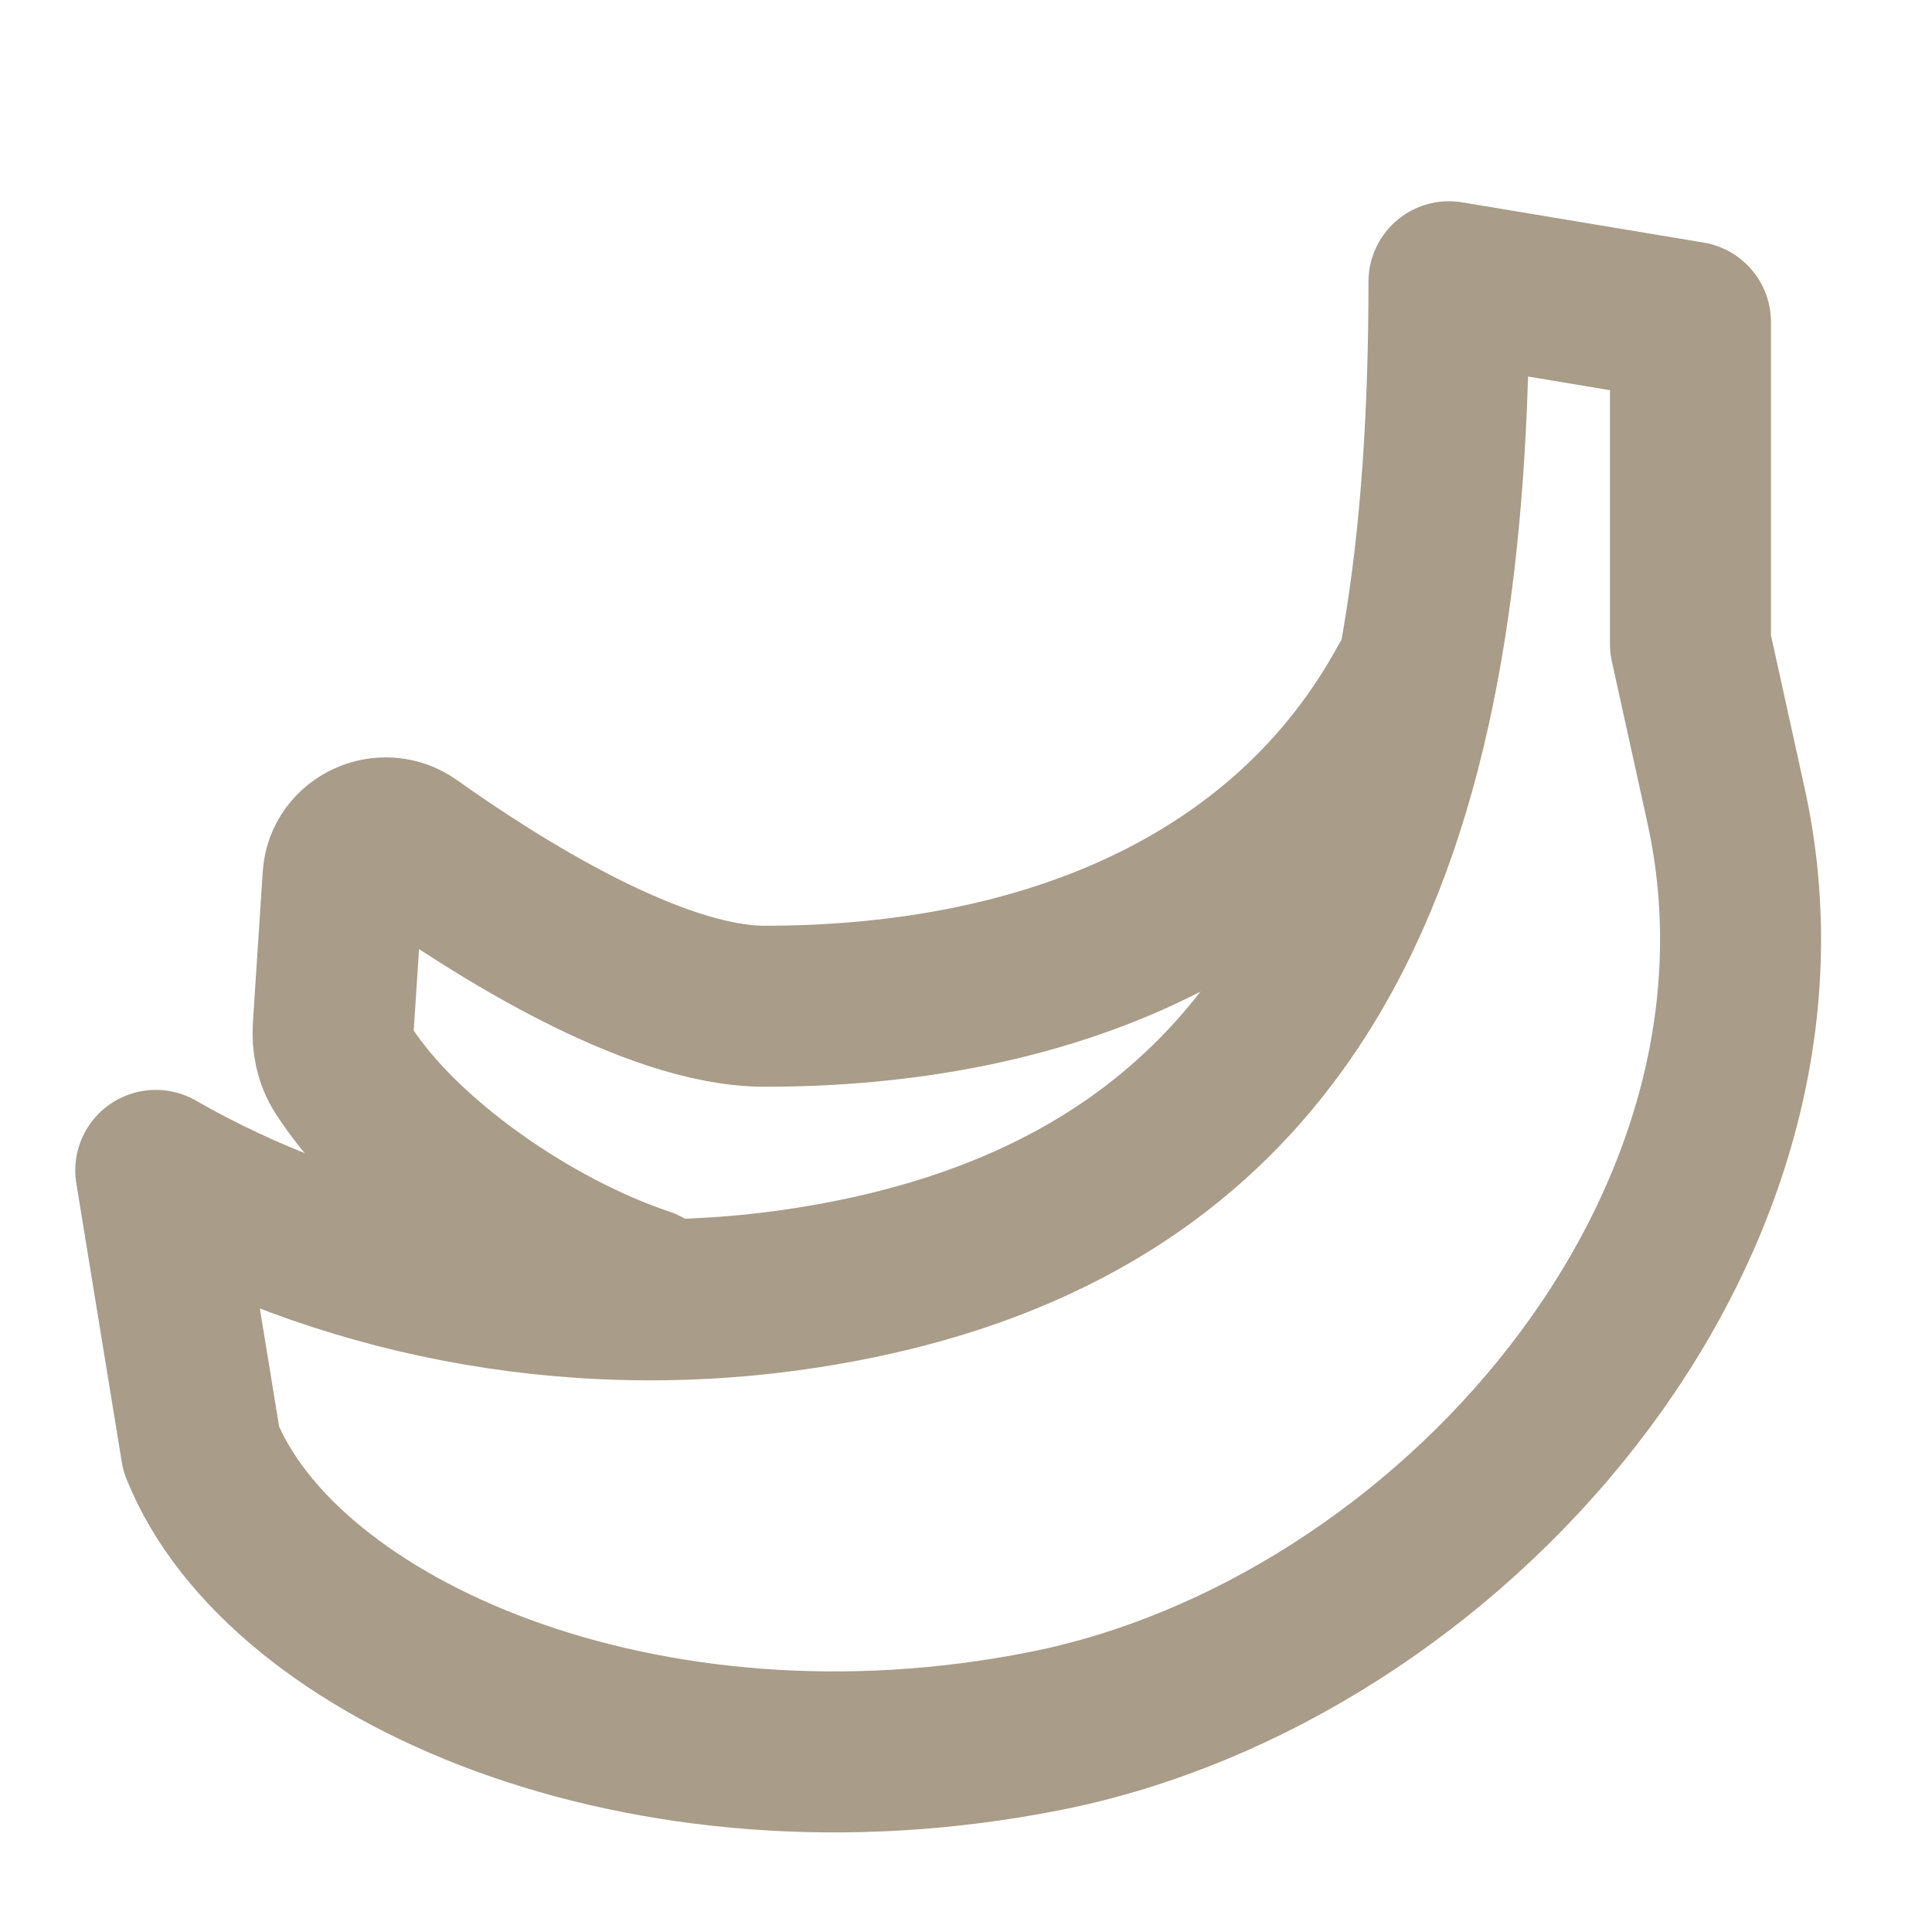
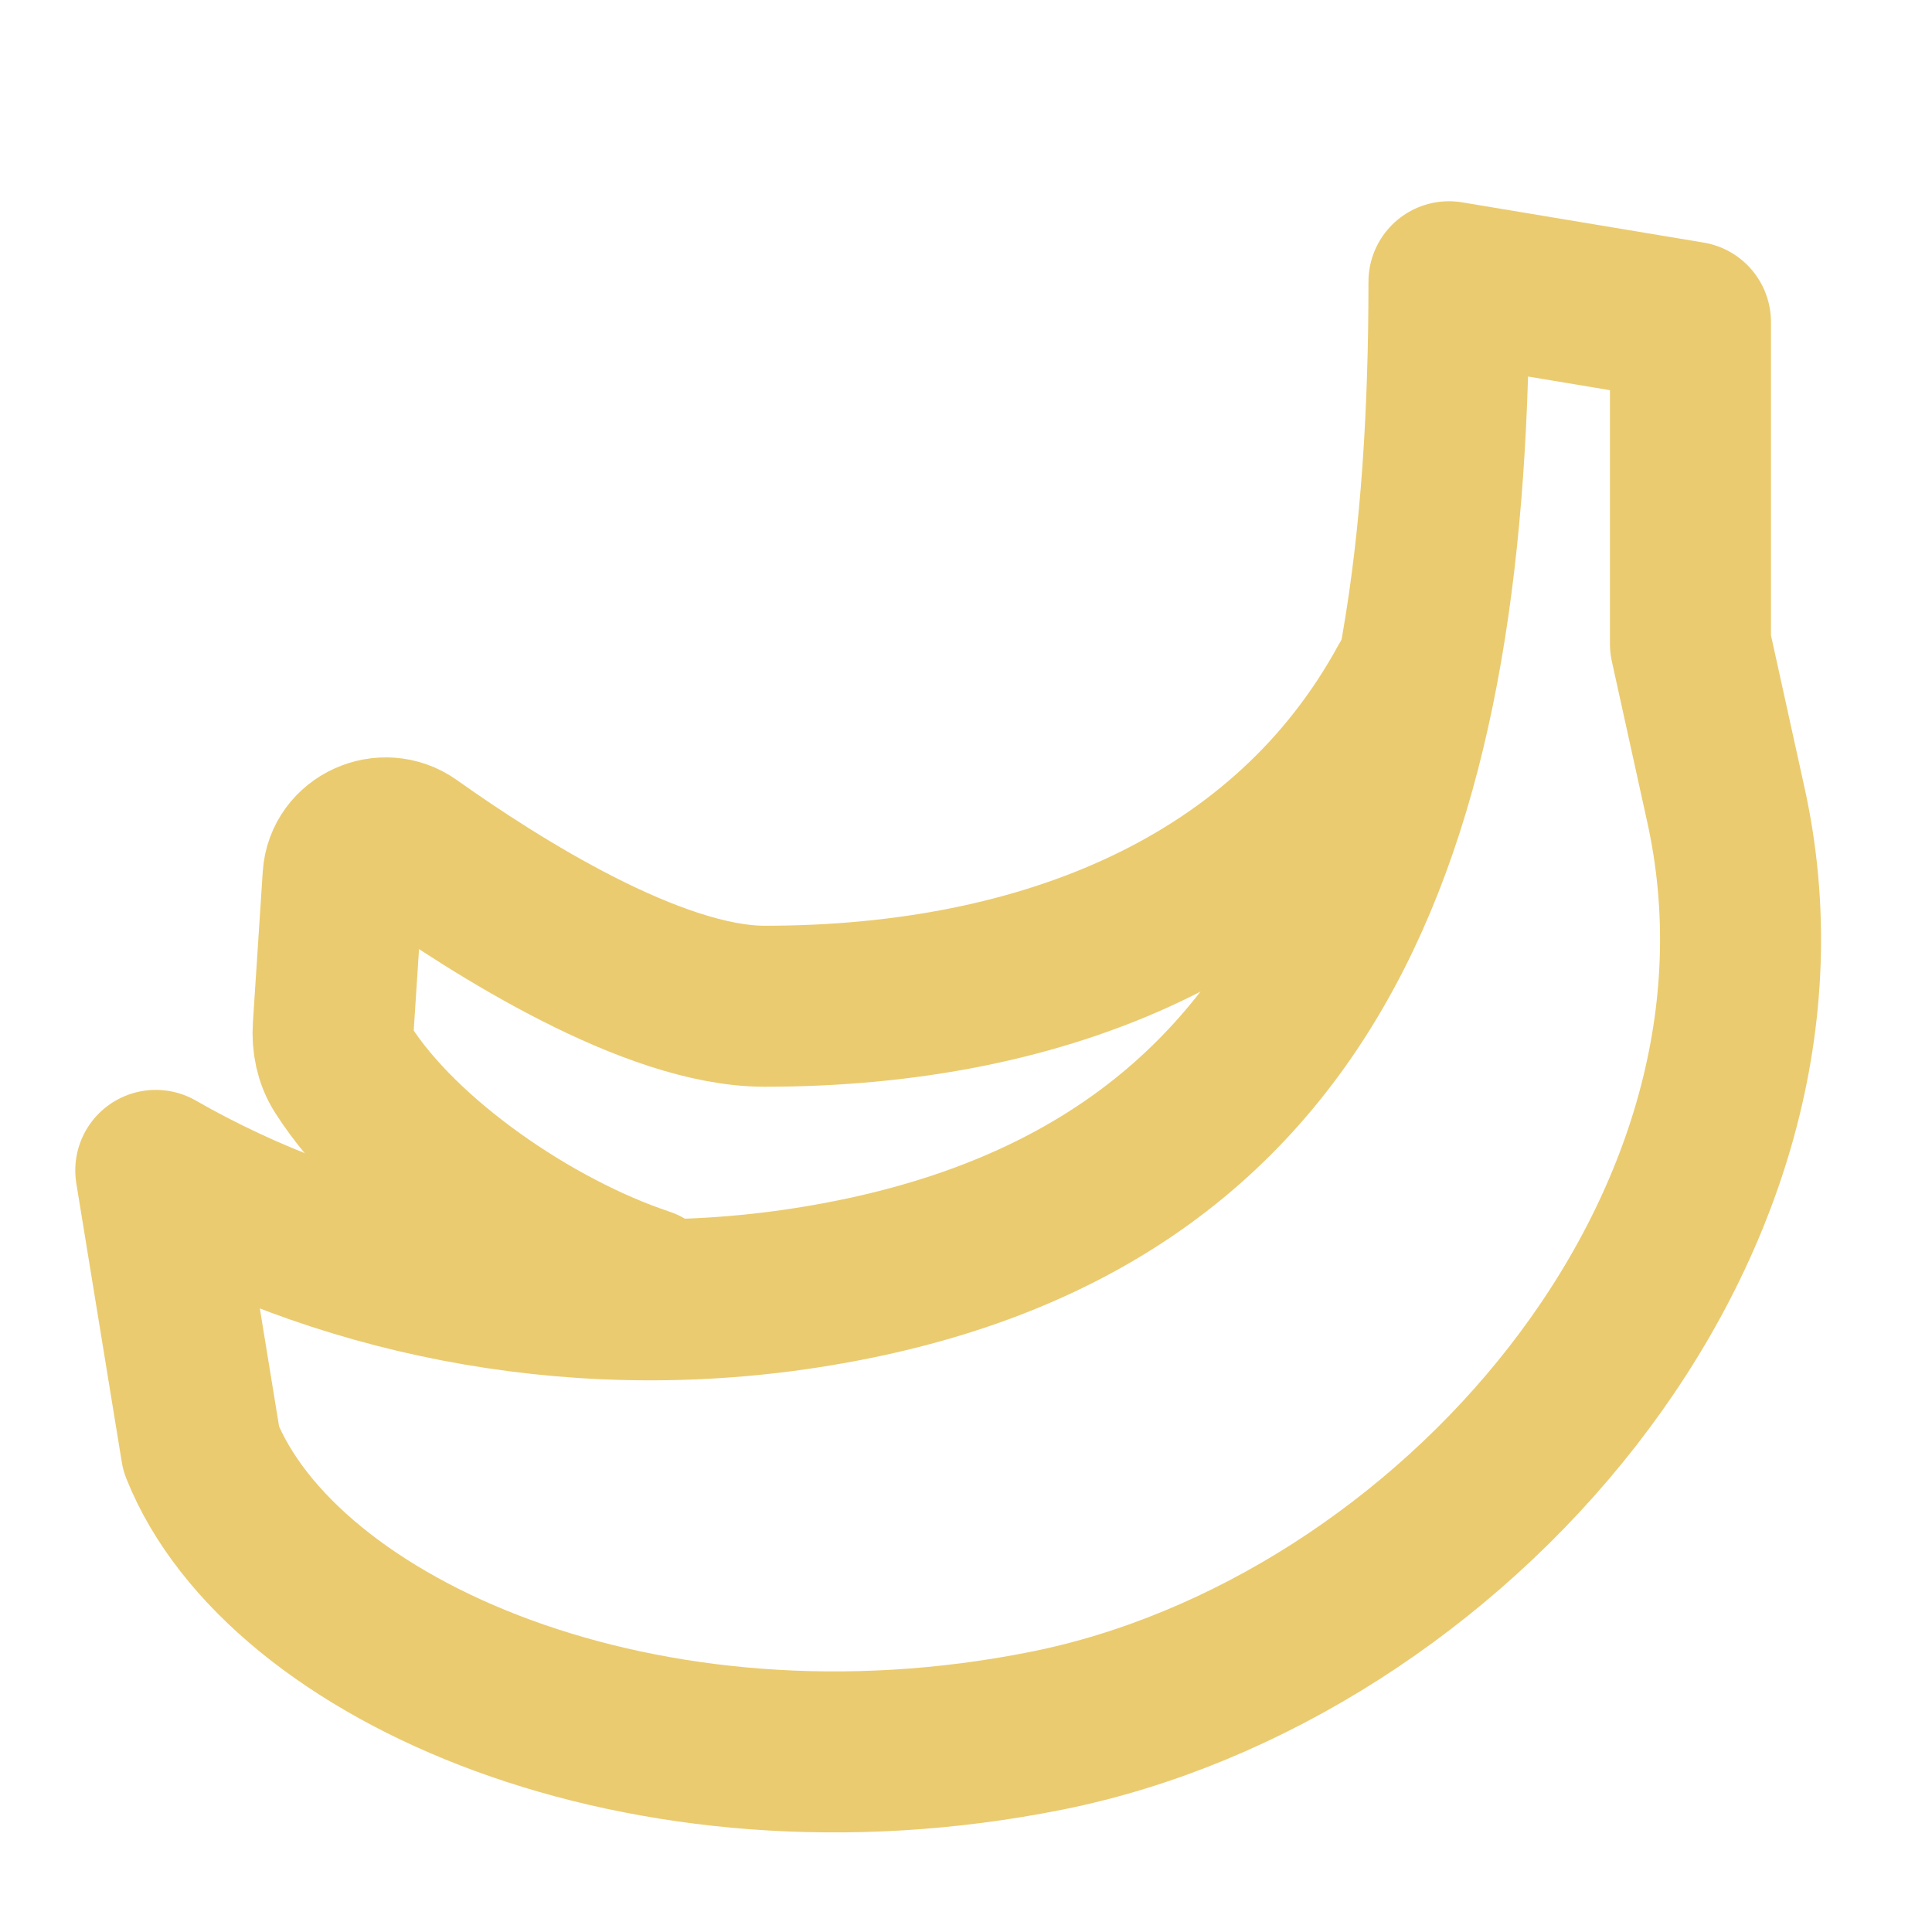
<svg xmlns="http://www.w3.org/2000/svg" width="24" height="24" viewBox="0 0 48 48" fill="none">
  <g clip-path="url(#icon-4b83ccf601bb0d7)">
-     <path d="M15.999 32C13.2 31.067 9.965 28.827 8.524 26.575C8.326 26.266 8.255 25.898 8.279 25.532L8.524 21.782C8.577 20.972 9.534 20.541 10.195 21.012C12.329 22.529 16.228 25 18.999 25C25.999 25 31.999 22.5 34.999 17" stroke="#A99C88" stroke-width="4" stroke-linecap="round" stroke-linejoin="round" />
-     <path d="M25.999 43C35.999 41 45.242 30.515 42.867 19.941L41.999 16L41.999 8L35.999 7C35.999 19.941 32.999 30 19.999 32C14.023 32.919 8.294 31.614 3.87 29.078L4.999 36C6.999 41 15.999 45 25.999 43Z" fill="none" stroke="#A99C88" stroke-width="4" stroke-linecap="round" stroke-linejoin="round" />
+     <path d="M15.999 32C13.2 31.067 9.965 28.827 8.524 26.575C8.326 26.266 8.255 25.898 8.279 25.532L8.524 21.782C8.577 20.972 9.534 20.541 10.195 21.012C12.329 22.529 16.228 25 18.999 25C25.999 25 31.999 22.5 34.999 17" stroke="#EBCB70" stroke-width="4" stroke-linecap="round" stroke-linejoin="round" />
+     <path d="M25.999 43C35.999 41 45.242 30.515 42.867 19.941L41.999 16L41.999 8L35.999 7C35.999 19.941 32.999 30 19.999 32C14.023 32.919 8.294 31.614 3.87 29.078L4.999 36C6.999 41 15.999 45 25.999 43Z" fill="none" stroke="#EBCB70" stroke-width="4" stroke-linecap="round" stroke-linejoin="round" />
  </g>
  <defs>
    <clipPath id="icon-4b83ccf601bb0d7">
-       <rect width="48" height="48" fill="#A99C88" />
+       <rect width="48" height="48" fill="#EBCB70" />
    </clipPath>
  </defs>
</svg>
